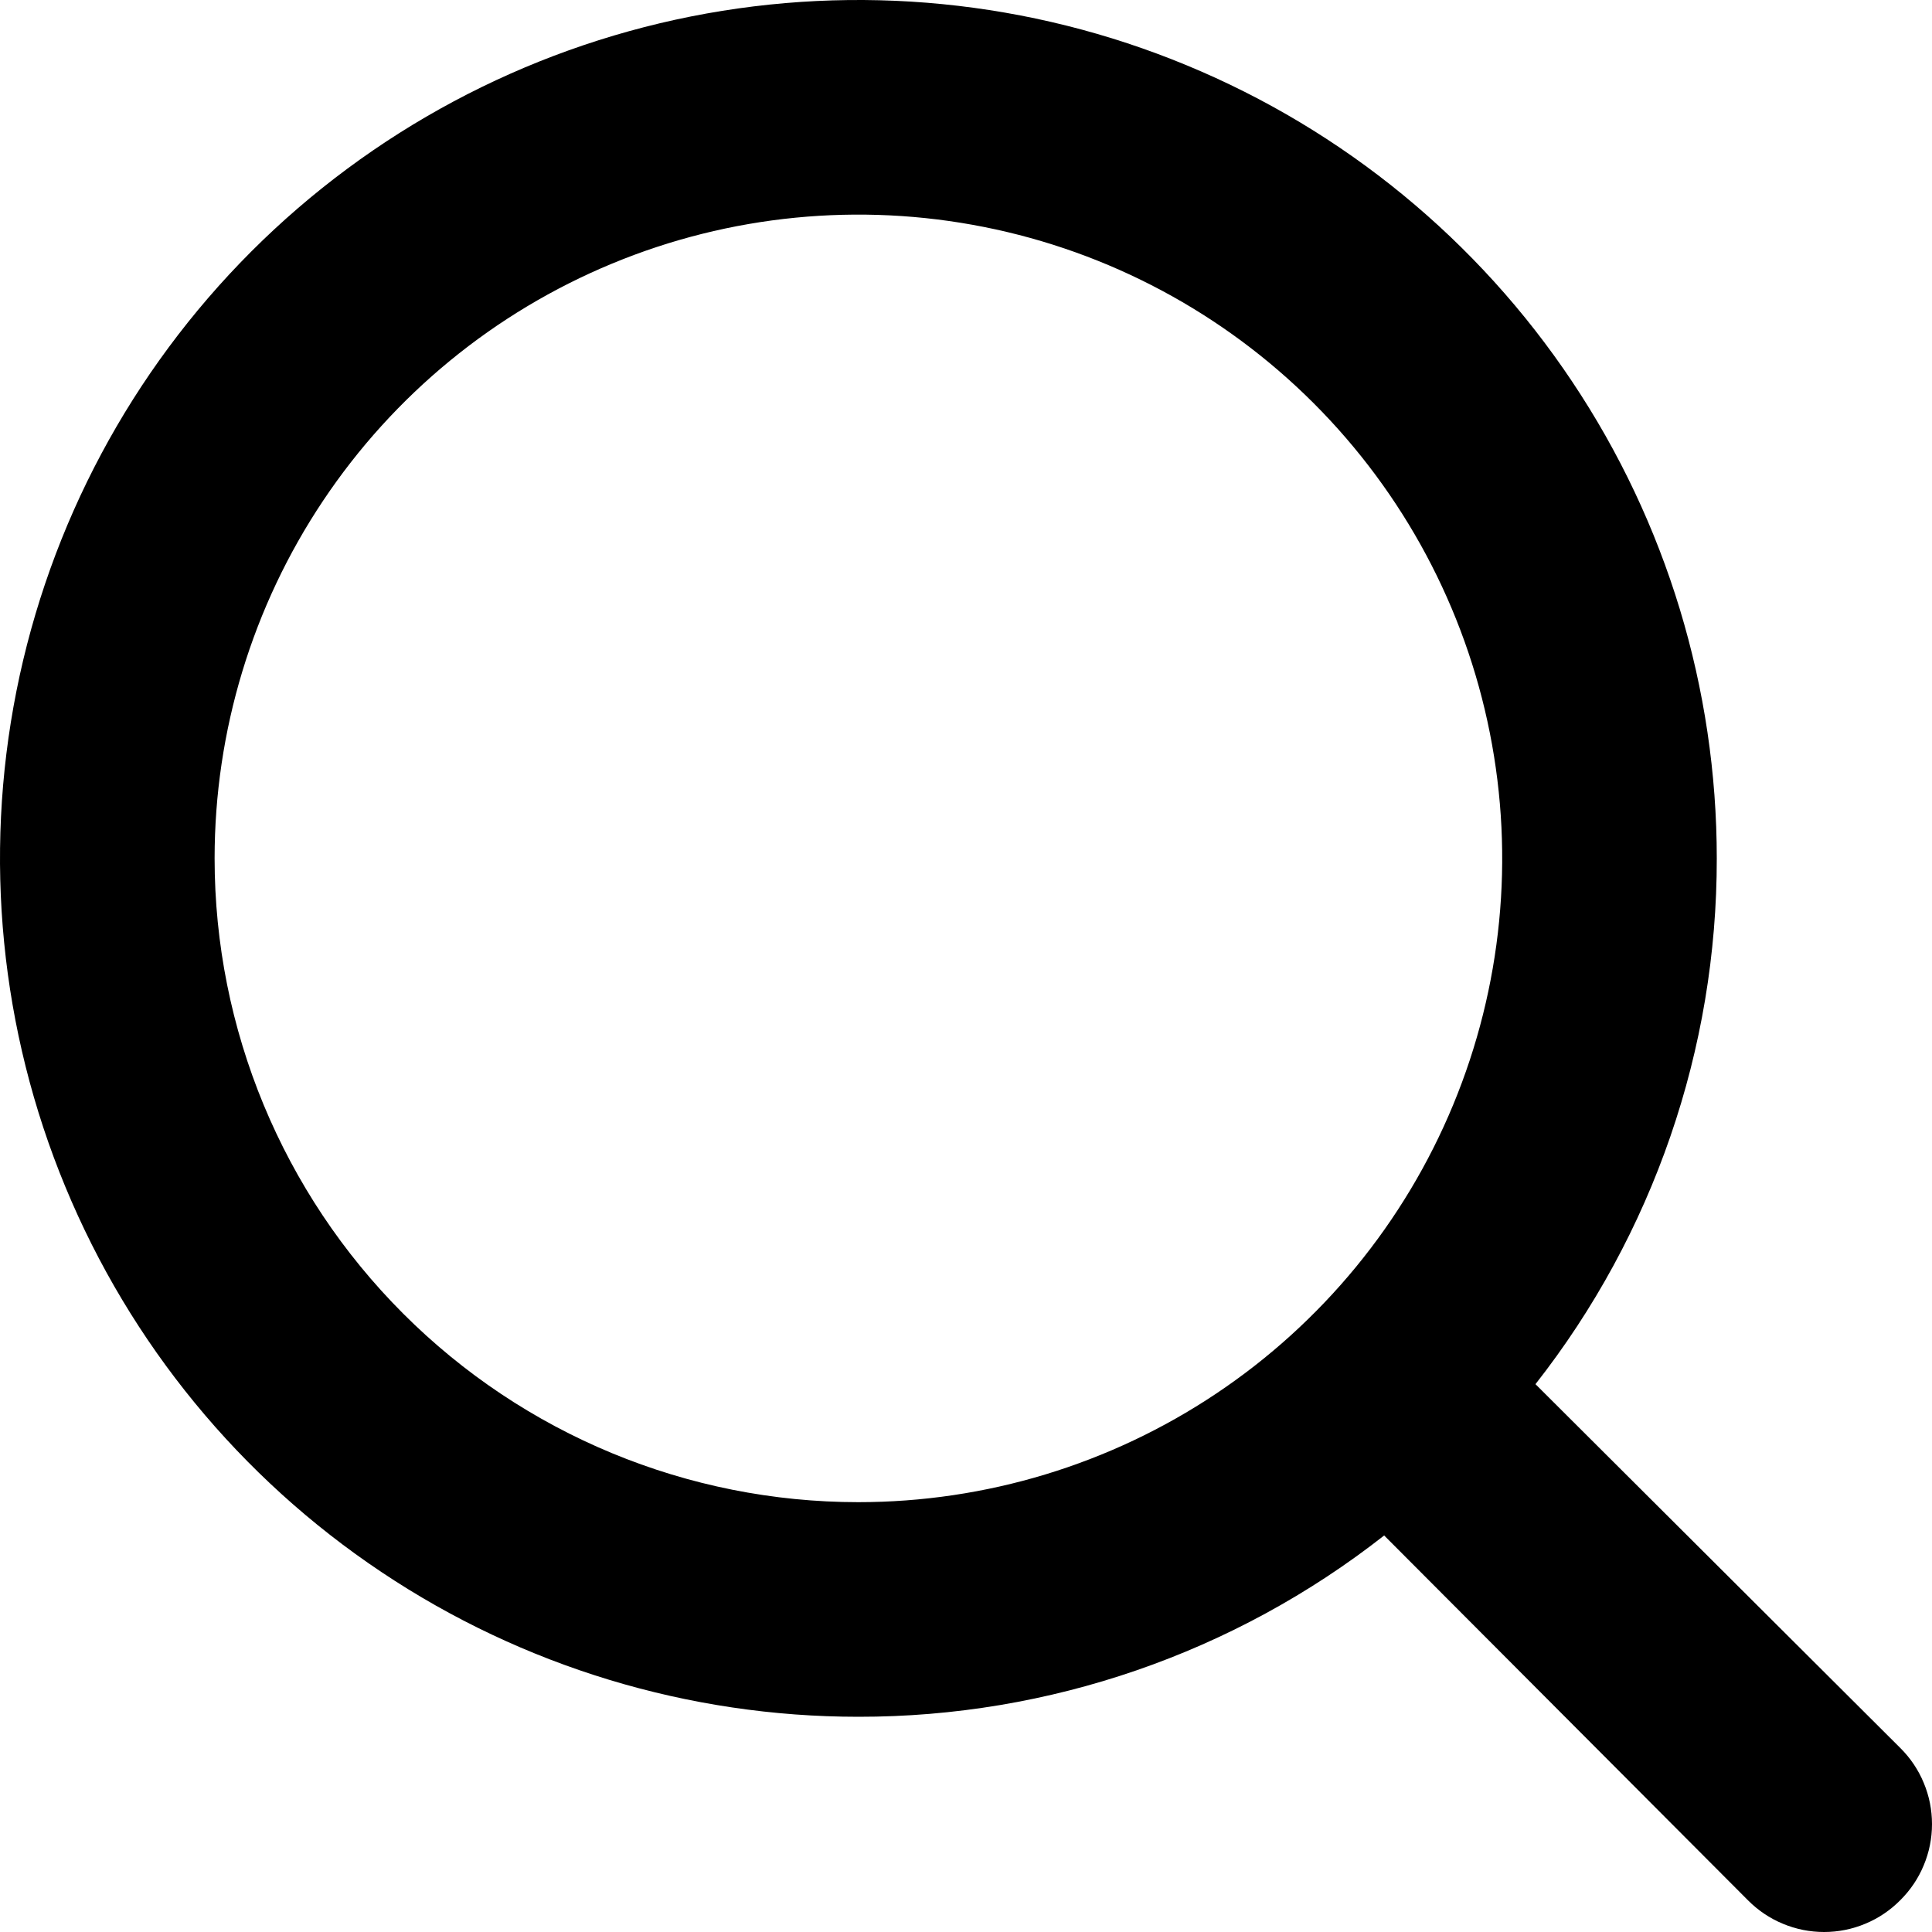
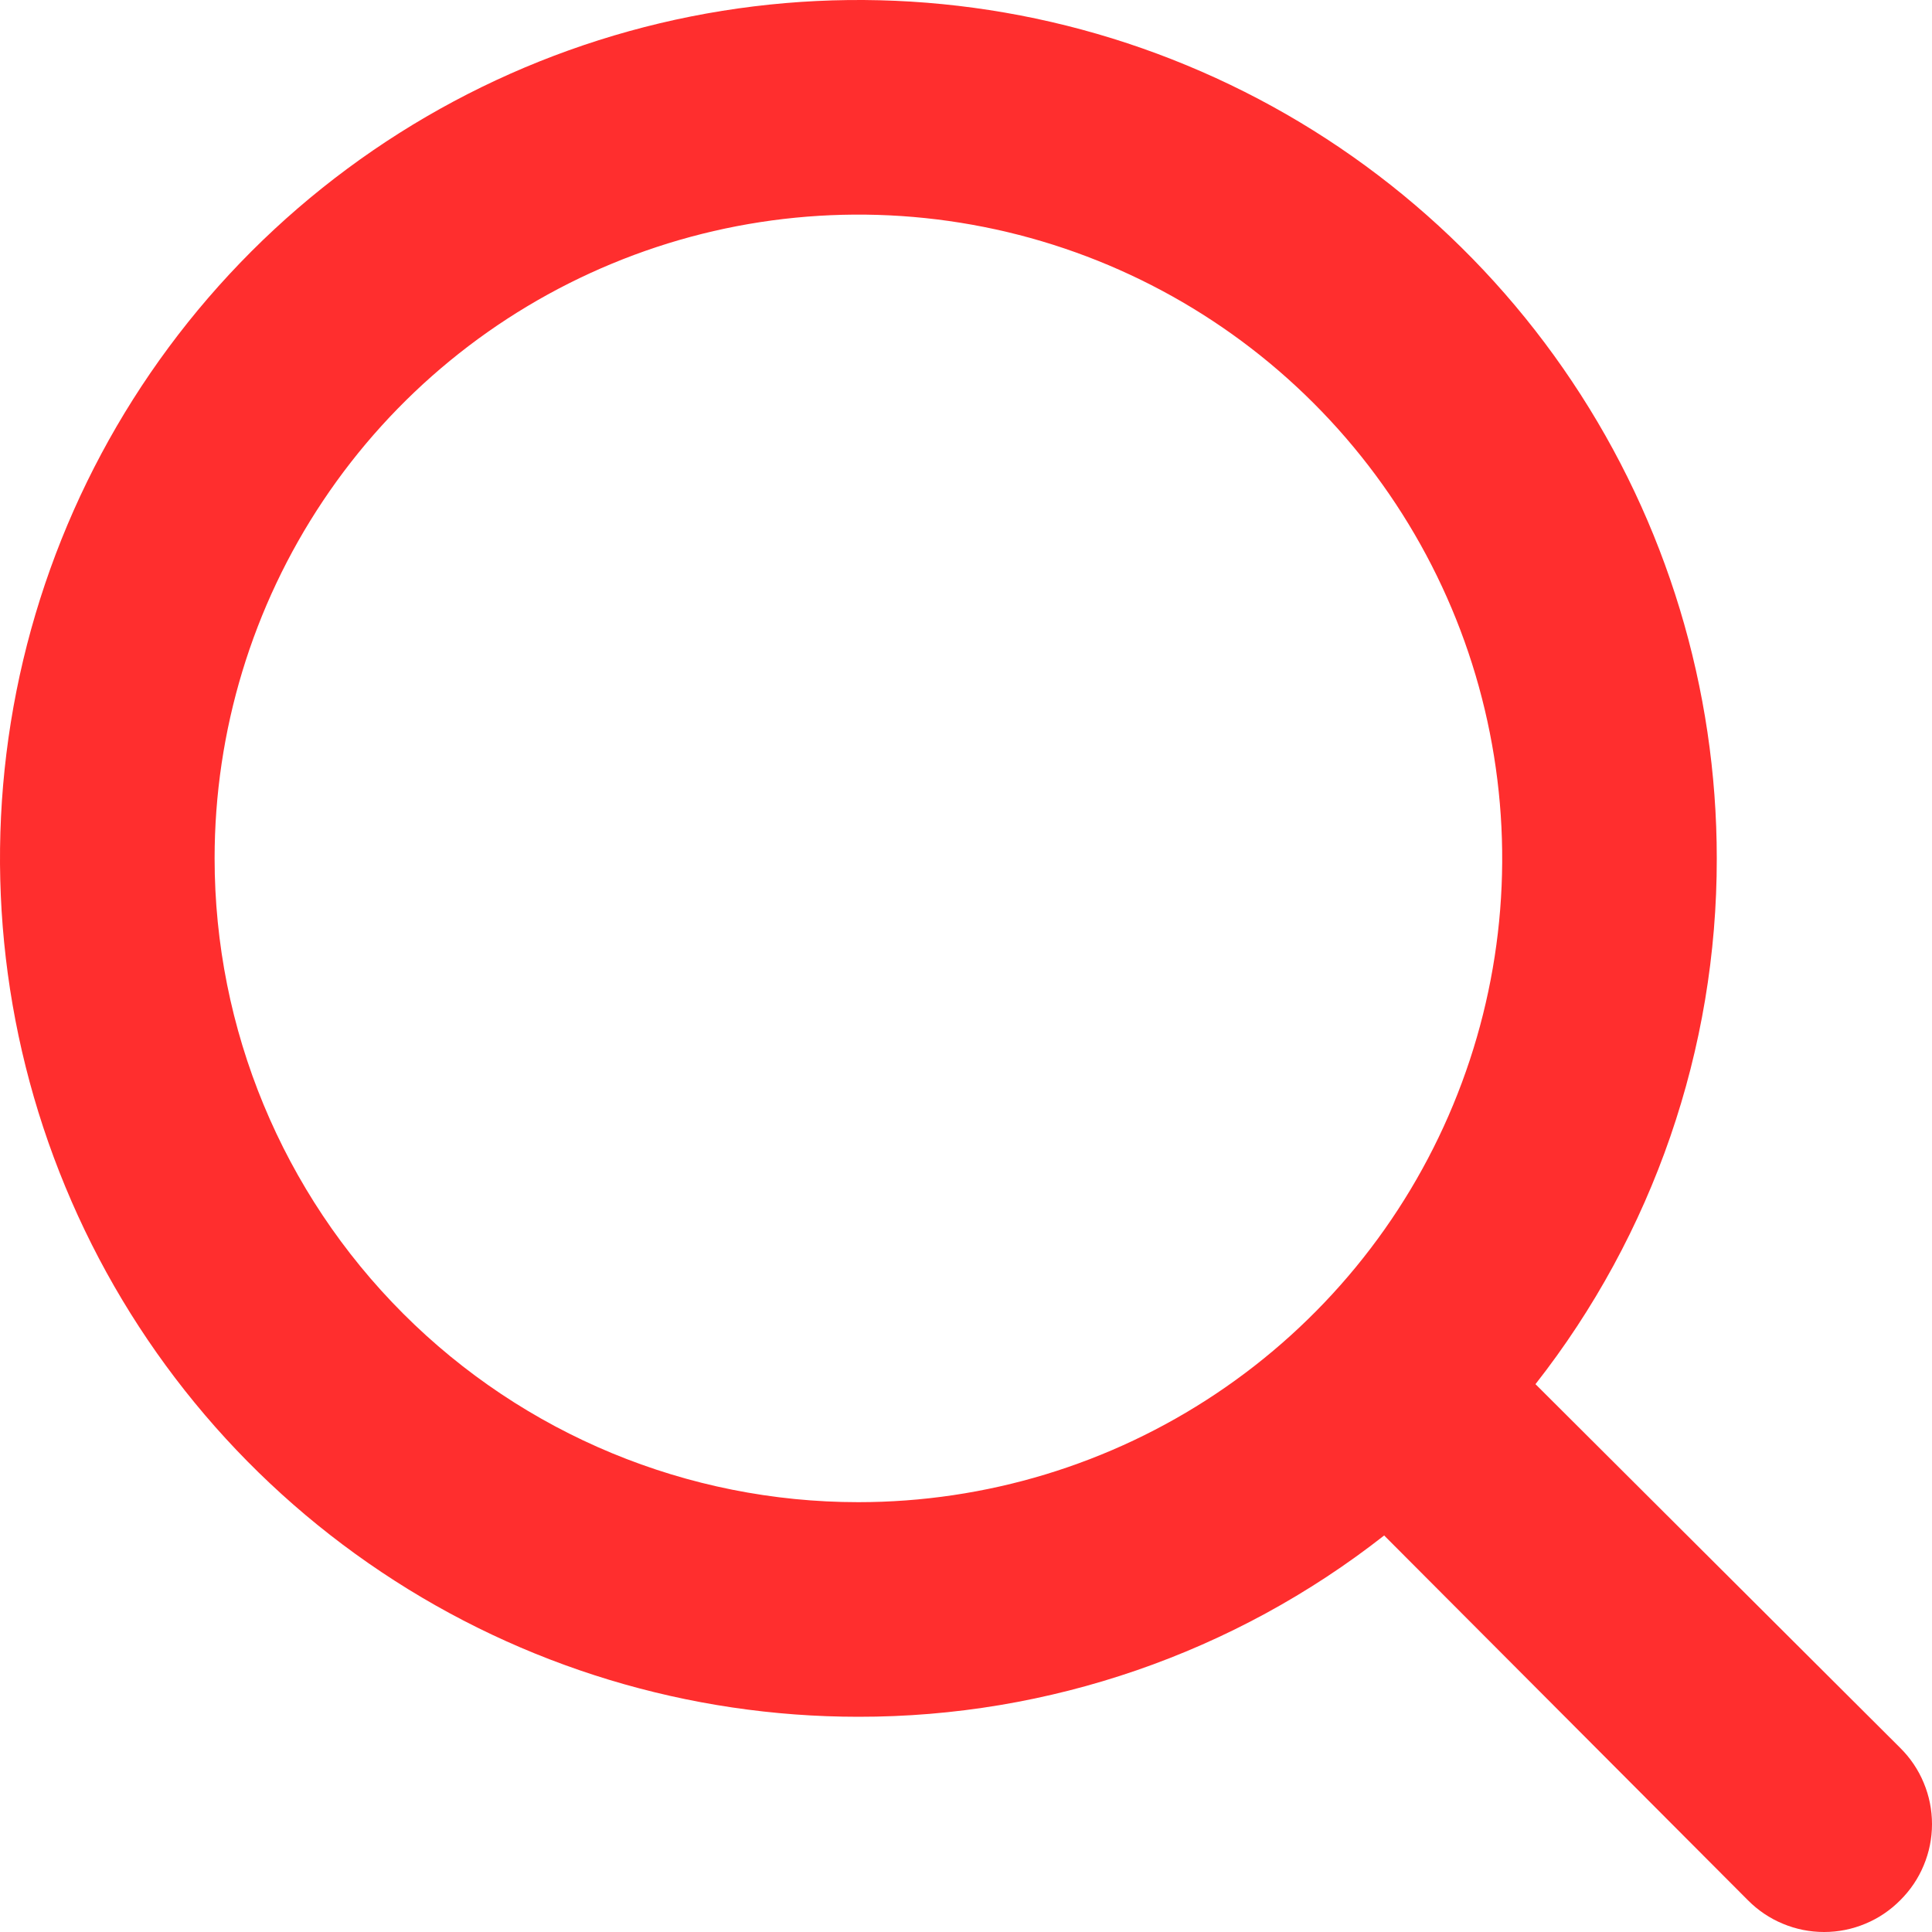
<svg xmlns="http://www.w3.org/2000/svg" width="25" height="25" viewBox="0 0 25 25" fill="none">
-   <path d="M24.589 22.618L19.869 17.911C21.392 15.97 22.218 13.574 22.215 11.107C22.215 8.911 21.564 6.763 20.343 4.937C19.123 3.11 17.388 1.686 15.358 0.846C13.329 0.005 11.095 -0.215 8.941 0.213C6.786 0.642 4.807 1.7 3.253 3.253C1.7 4.807 0.642 6.786 0.213 8.941C-0.215 11.095 0.005 13.329 0.846 15.358C1.686 17.388 3.11 19.123 4.937 20.343C6.763 21.564 8.911 22.215 11.107 22.215C13.574 22.218 15.97 21.392 17.911 19.869L22.618 24.589C22.747 24.719 22.9 24.823 23.07 24.893C23.239 24.964 23.42 25 23.604 25C23.787 25 23.968 24.964 24.137 24.893C24.307 24.823 24.46 24.719 24.589 24.589C24.719 24.46 24.823 24.307 24.893 24.137C24.964 23.968 25 23.787 25 23.604C25 23.42 24.964 23.239 24.893 23.07C24.823 22.9 24.719 22.747 24.589 22.618ZM2.777 11.107C2.777 9.46 3.265 7.849 4.181 6.479C5.096 5.109 6.397 4.042 7.92 3.411C9.442 2.78 11.117 2.616 12.733 2.937C14.349 3.258 15.833 4.052 16.998 5.217C18.163 6.382 18.957 7.866 19.278 9.482C19.6 11.098 19.435 12.773 18.804 14.296C18.174 15.818 17.106 17.119 15.736 18.034C14.366 18.95 12.755 19.438 11.107 19.438C8.898 19.438 6.779 18.561 5.217 16.998C3.655 15.436 2.777 13.317 2.777 11.107Z" fill="black" />
+   <path d="M24.589 22.618L19.869 17.911C21.392 15.97 22.218 13.574 22.215 11.107C22.215 8.911 21.564 6.763 20.343 4.937C19.123 3.11 17.388 1.686 15.358 0.846C13.329 0.005 11.095 -0.215 8.941 0.213C6.786 0.642 4.807 1.7 3.253 3.253C1.7 4.807 0.642 6.786 0.213 8.941C-0.215 11.095 0.005 13.329 0.846 15.358C1.686 17.388 3.11 19.123 4.937 20.343C6.763 21.564 8.911 22.215 11.107 22.215C13.574 22.218 15.97 21.392 17.911 19.869L22.618 24.589C22.747 24.719 22.9 24.823 23.07 24.893C23.239 24.964 23.42 25 23.604 25C23.787 25 23.968 24.964 24.137 24.893C24.307 24.823 24.46 24.719 24.589 24.589C24.719 24.46 24.823 24.307 24.893 24.137C24.964 23.968 25 23.787 25 23.604C25 23.42 24.964 23.239 24.893 23.07C24.823 22.9 24.719 22.747 24.589 22.618ZM2.777 11.107C2.777 9.46 3.265 7.849 4.181 6.479C5.096 5.109 6.397 4.042 7.92 3.411C9.442 2.78 11.117 2.616 12.733 2.937C14.349 3.258 15.833 4.052 16.998 5.217C18.163 6.382 18.957 7.866 19.278 9.482C19.6 11.098 19.435 12.773 18.804 14.296C18.174 15.818 17.106 17.119 15.736 18.034C14.366 18.95 12.755 19.438 11.107 19.438C8.898 19.438 6.779 18.561 5.217 16.998C3.655 15.436 2.777 13.317 2.777 11.107Z" fill="#FF2E2E" />
</svg>
